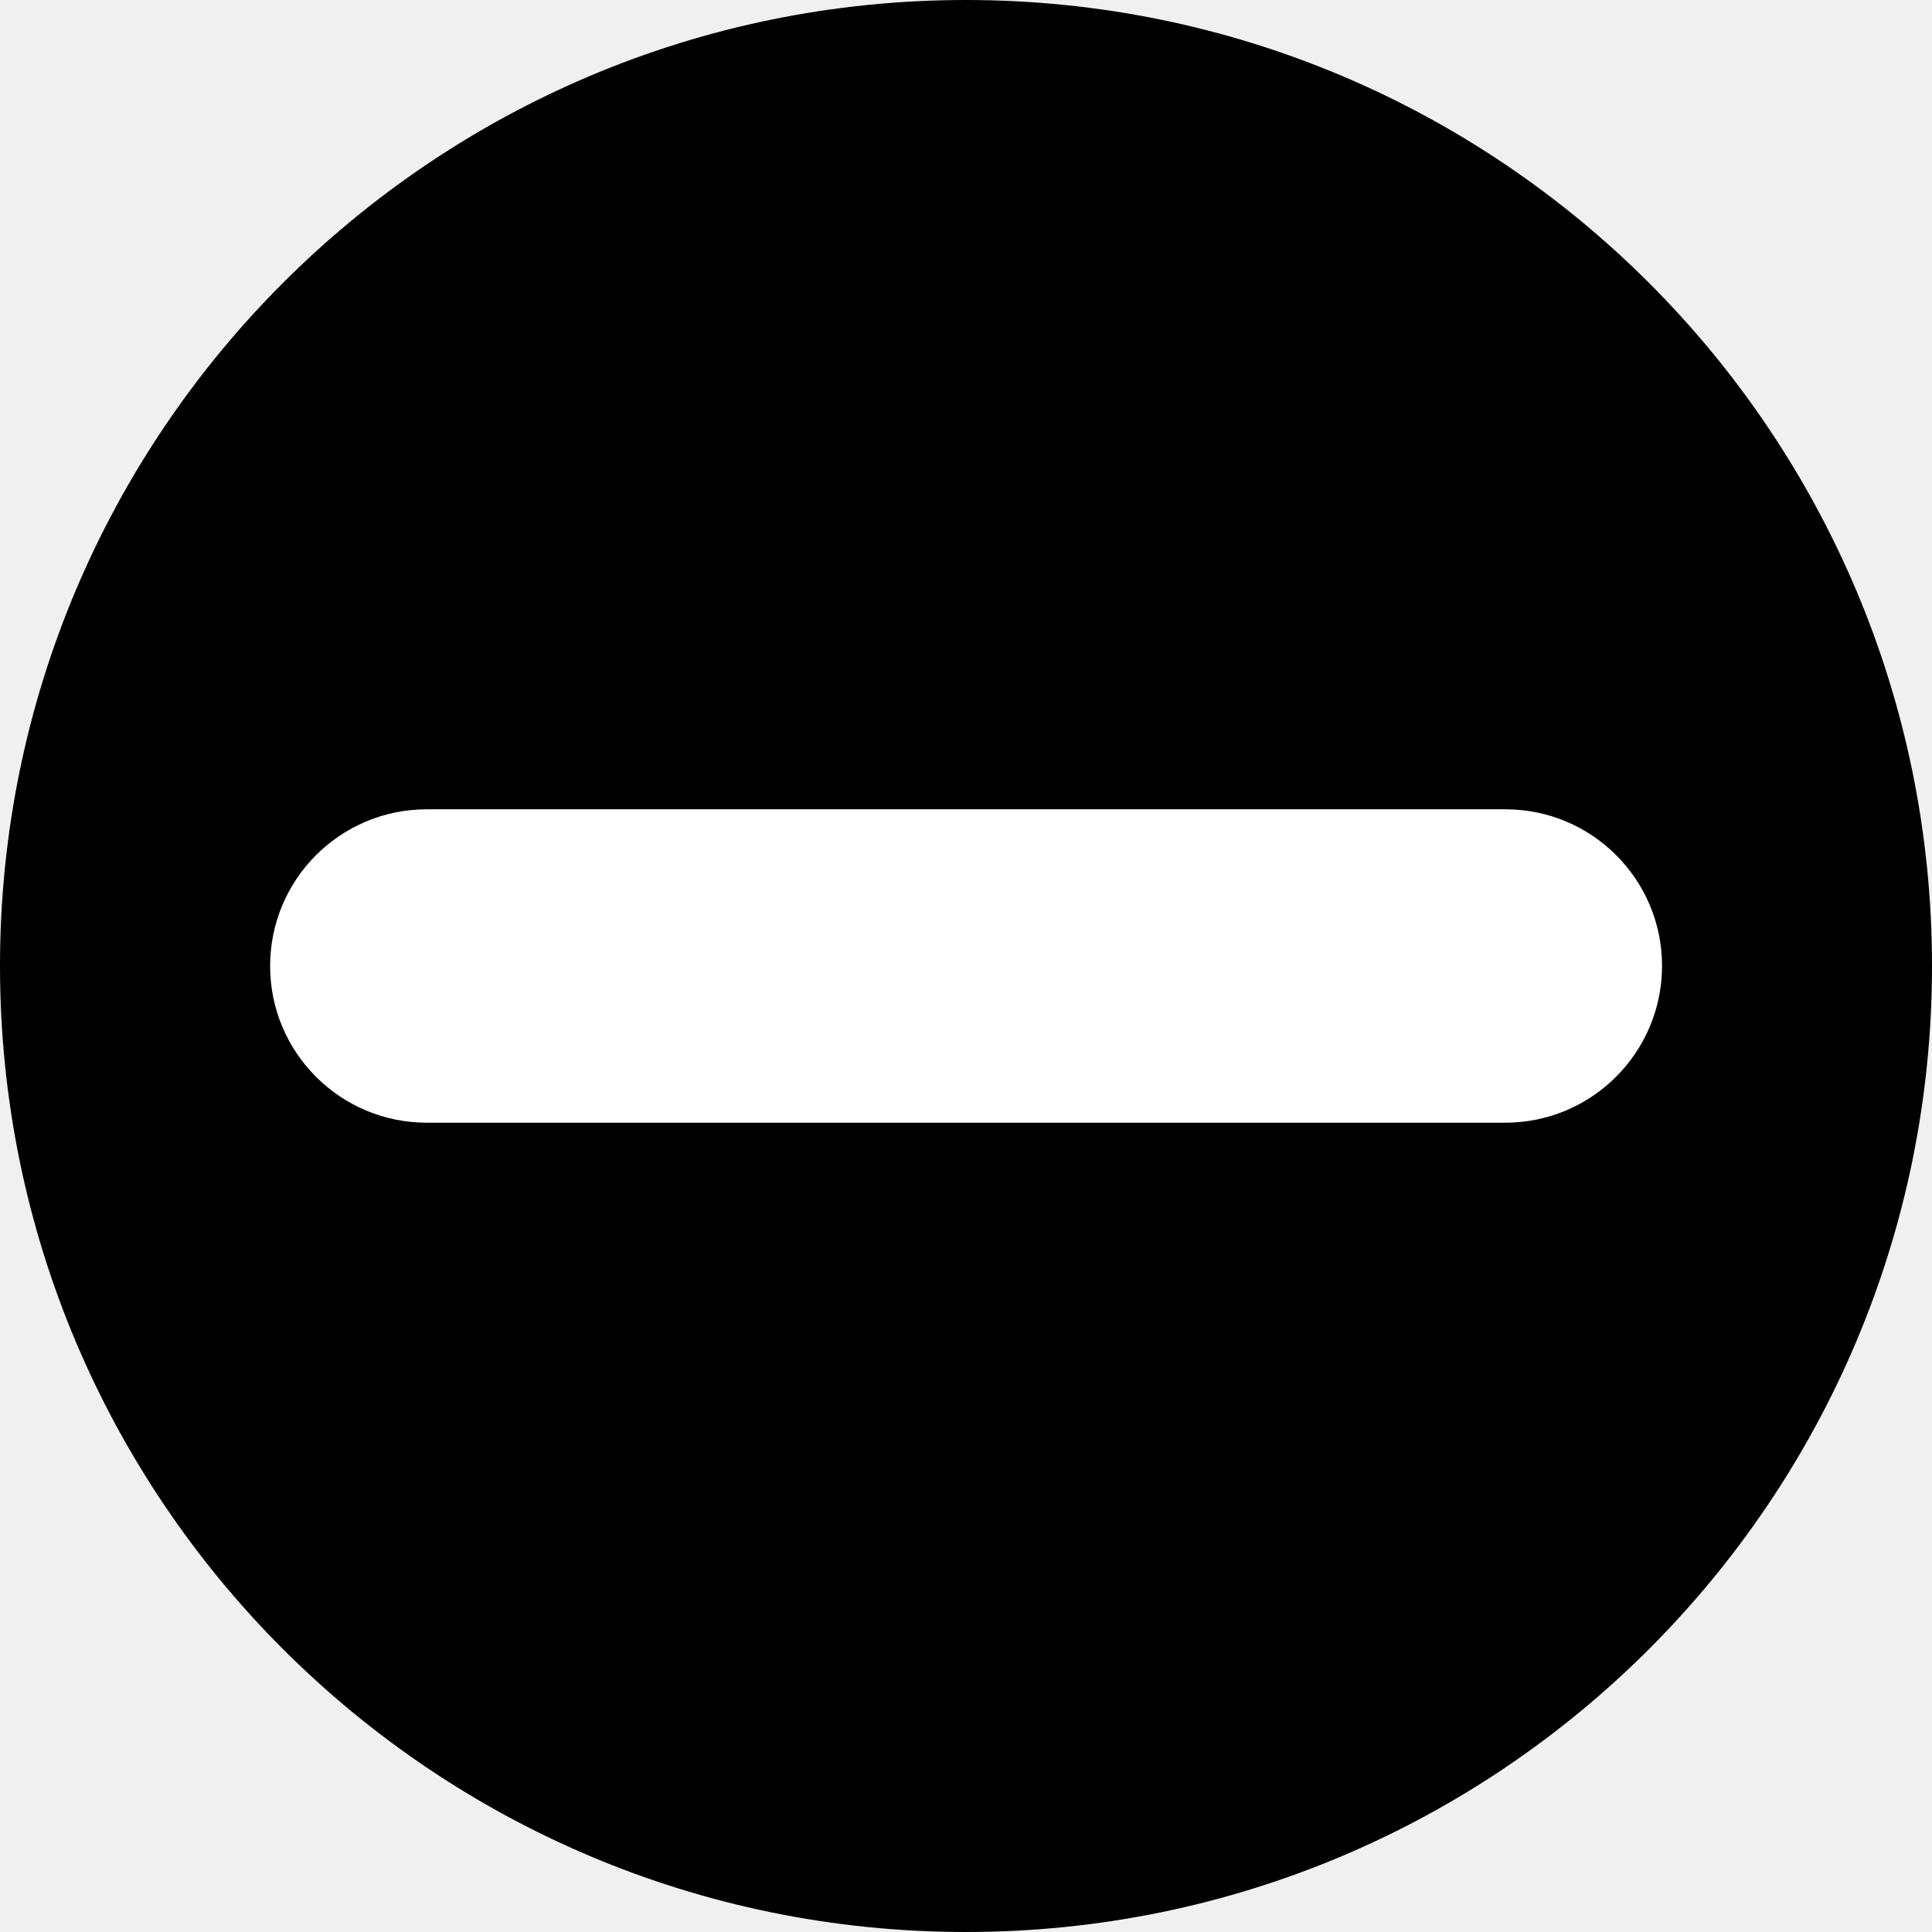
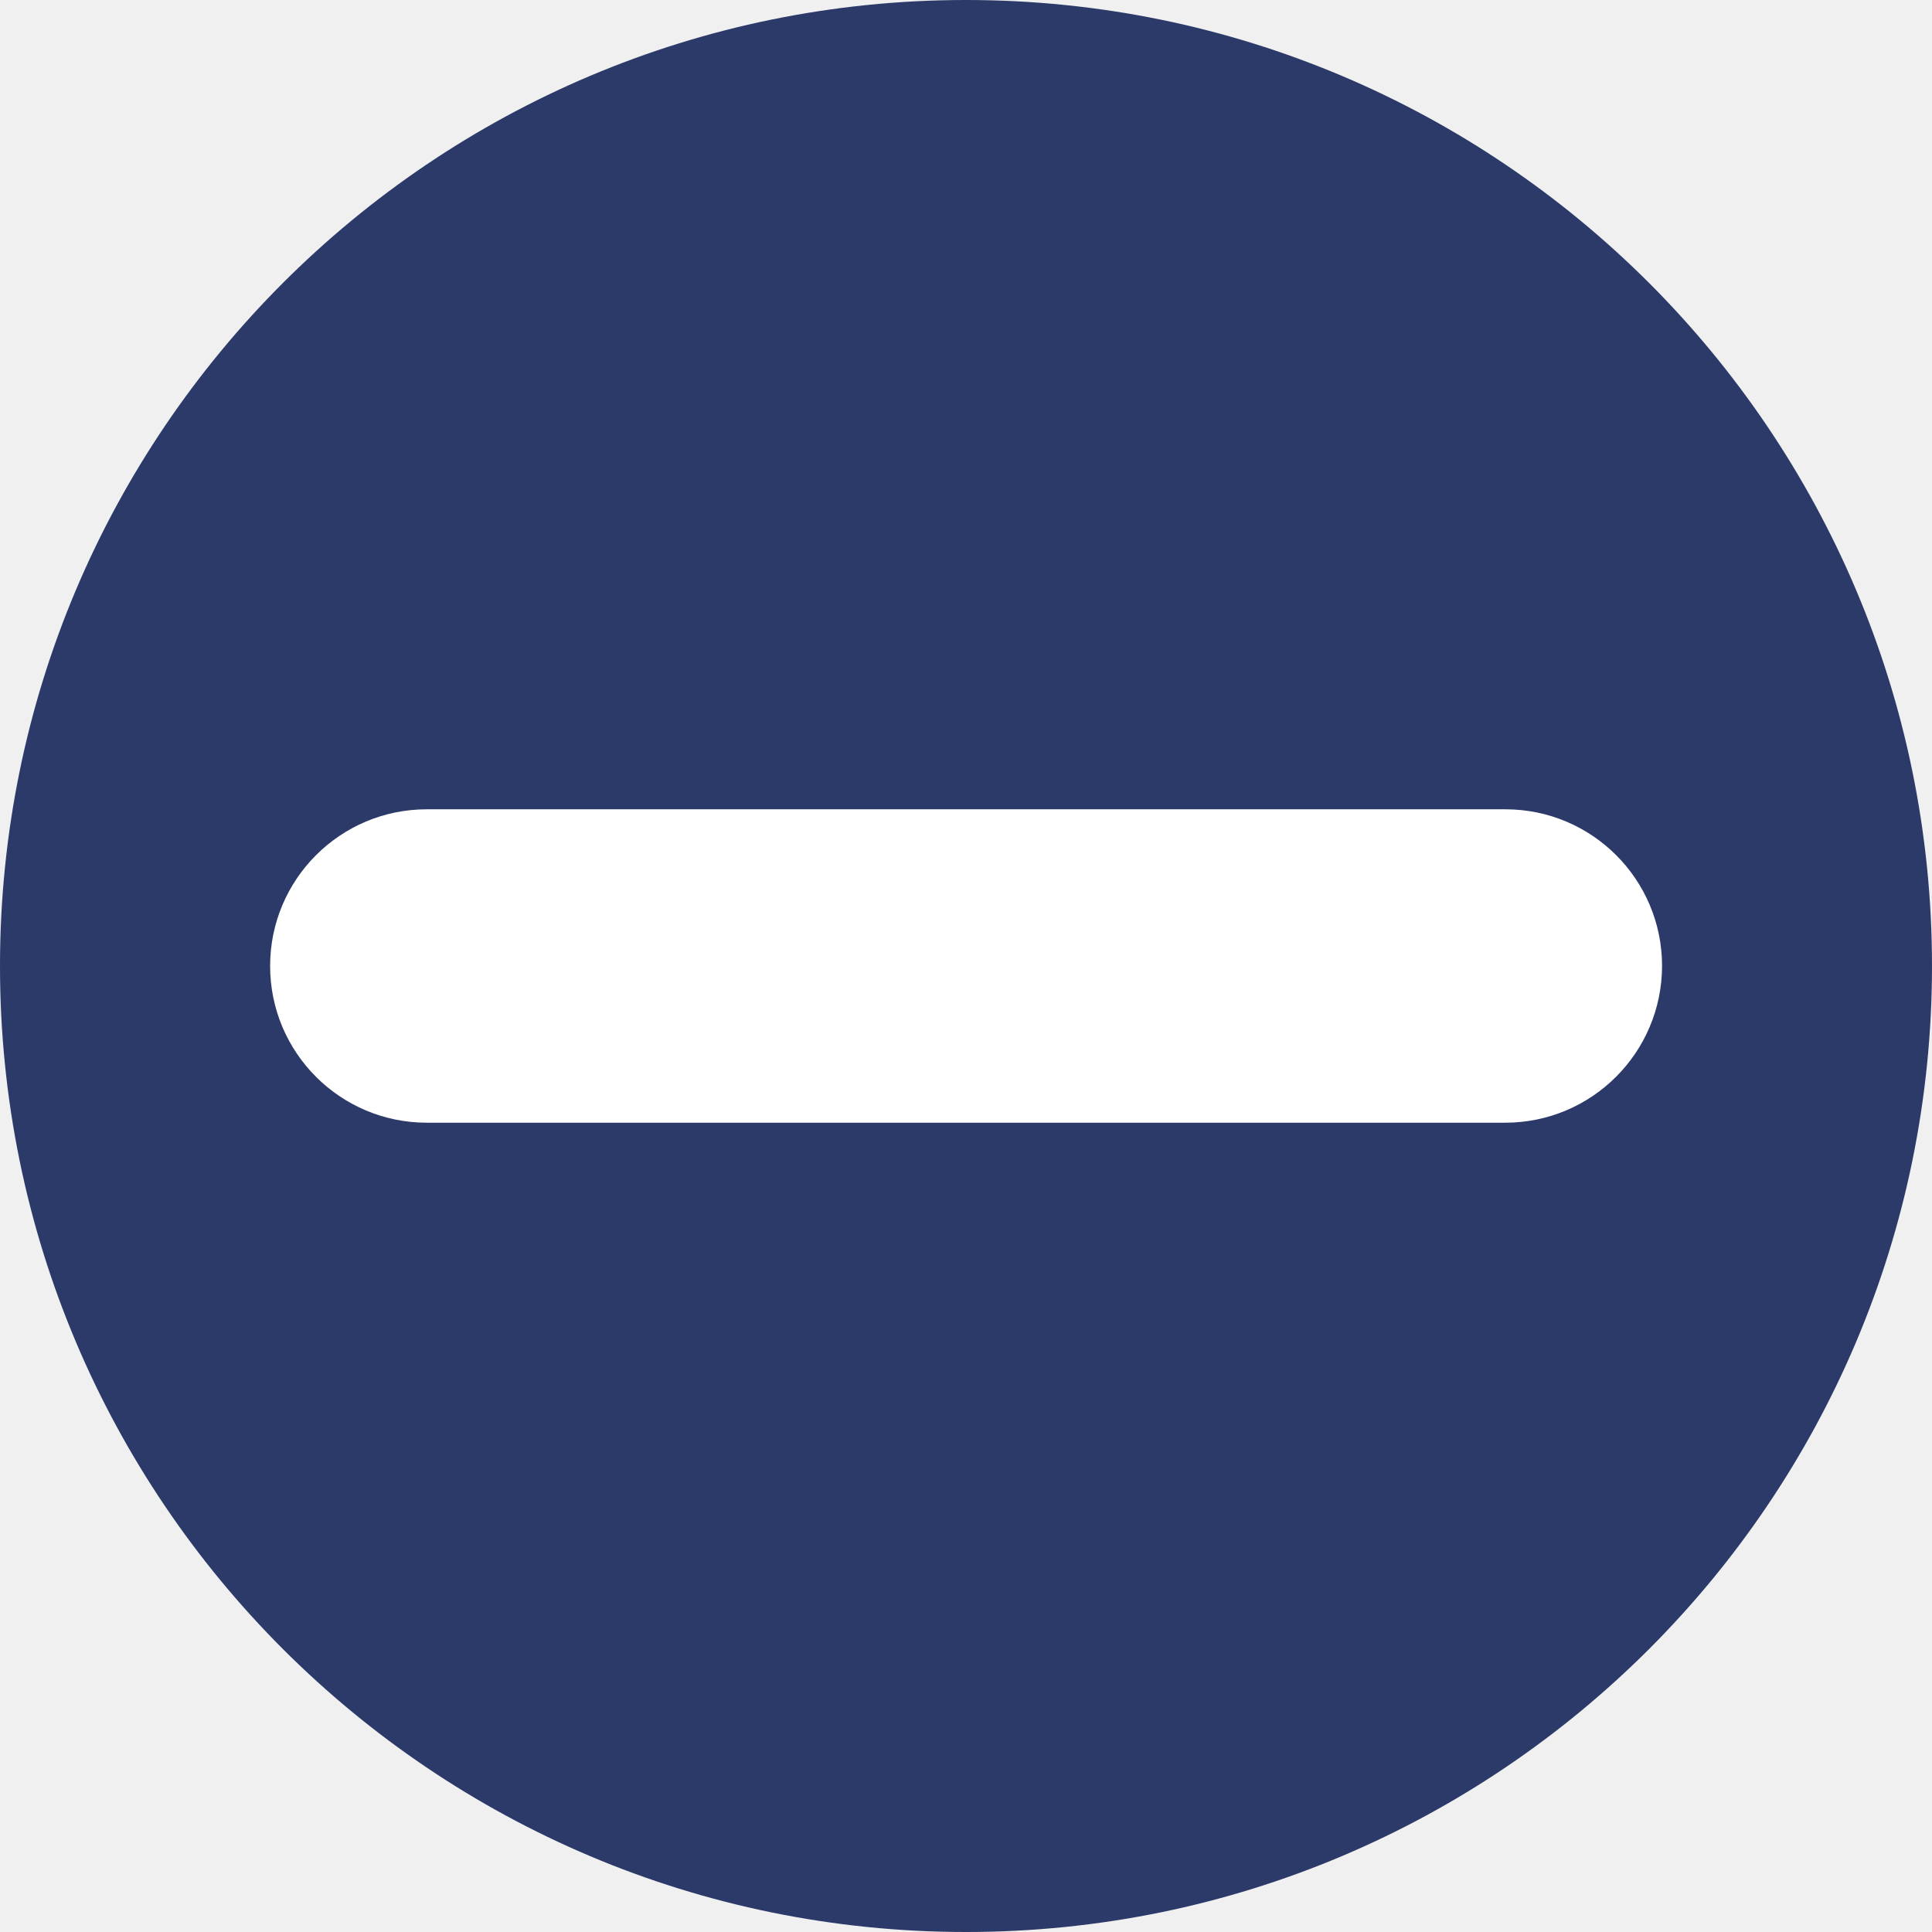
- <svg xmlns="http://www.w3.org/2000/svg" version="1.1" x="0px" y="0px" viewBox="0 0 1080 1080" style="enable-background:new 0 0 1080 1080;" xml:space="preserve">
+ <svg xmlns="http://www.w3.org/2000/svg" version="1.1" id="Layer_1" x="0px" y="0px" viewBox="0 0 1080 1080" style="enable-background:new 0 0 1080 1080;" xml:space="preserve">
  <style type="text/css">
	.st0{display:none;}
	.st1{display:inline;fill:#ED1C1C;}
	.st2{display:inline;fill:#FFFFFF;}
- 	.st3{fill:#FFFFFF;}
+ 	.st3{fill:#2C3A6A;}
+ 	.st4{fill:#FFFFFF;}
</style>
-   <g id="Layer_1">
+   <g id="Layer_1_1_">
</g>
  <g id="Layer_2" class="st0">
    <circle id="XMLID_1_" class="st1" cx="540" cy="540" r="530.9" />
  </g>
  <g id="Layer_3" class="st0">
    <path id="XMLID_14_" class="st2" d="M540,157.1v148.8c129.3,0,234.1,104.8,234.1,234.1S669.3,774.1,540,774.1   c-64.6,0-123.2-26.2-165.5-68.6L269.2,810.8c69.3,69.3,165,112.1,270.8,112.1c211.5,0,382.9-171.4,382.9-382.9   S751.5,157.1,540,157.1z" />
    <polygon id="XMLID_2_" class="st2" points="540,368 351,240 540,112  " />
  </g>
  <g id="Layer_4">
-     <circle id="XMLID_3_" cx="540" cy="540" r="540" />
+     <circle id="XMLID_3_" class="st3" cx="540" cy="540" r="540" />
  </g>
  <g id="Layer_5">
-     <path id="XMLID_4_" class="st3" d="M841.4,627.6H238.6c-48.4,0-87.6-39.2-87.6-87.6v0c0-48.4,39.2-87.6,87.6-87.6h602.9   c48.4,0,87.6,39.2,87.6,87.6v0C929,588.4,889.8,627.6,841.4,627.6z" />
+     <path id="XMLID_4_" class="st4" d="M841.4,627.6H238.6c-48.4,0-87.6-39.2-87.6-87.6l0,0c0-48.4,39.2-87.6,87.6-87.6h602.9   c48.4,0,87.6,39.2,87.6,87.6l0,0C929,588.4,889.8,627.6,841.4,627.6z" />
  </g>
</svg>
